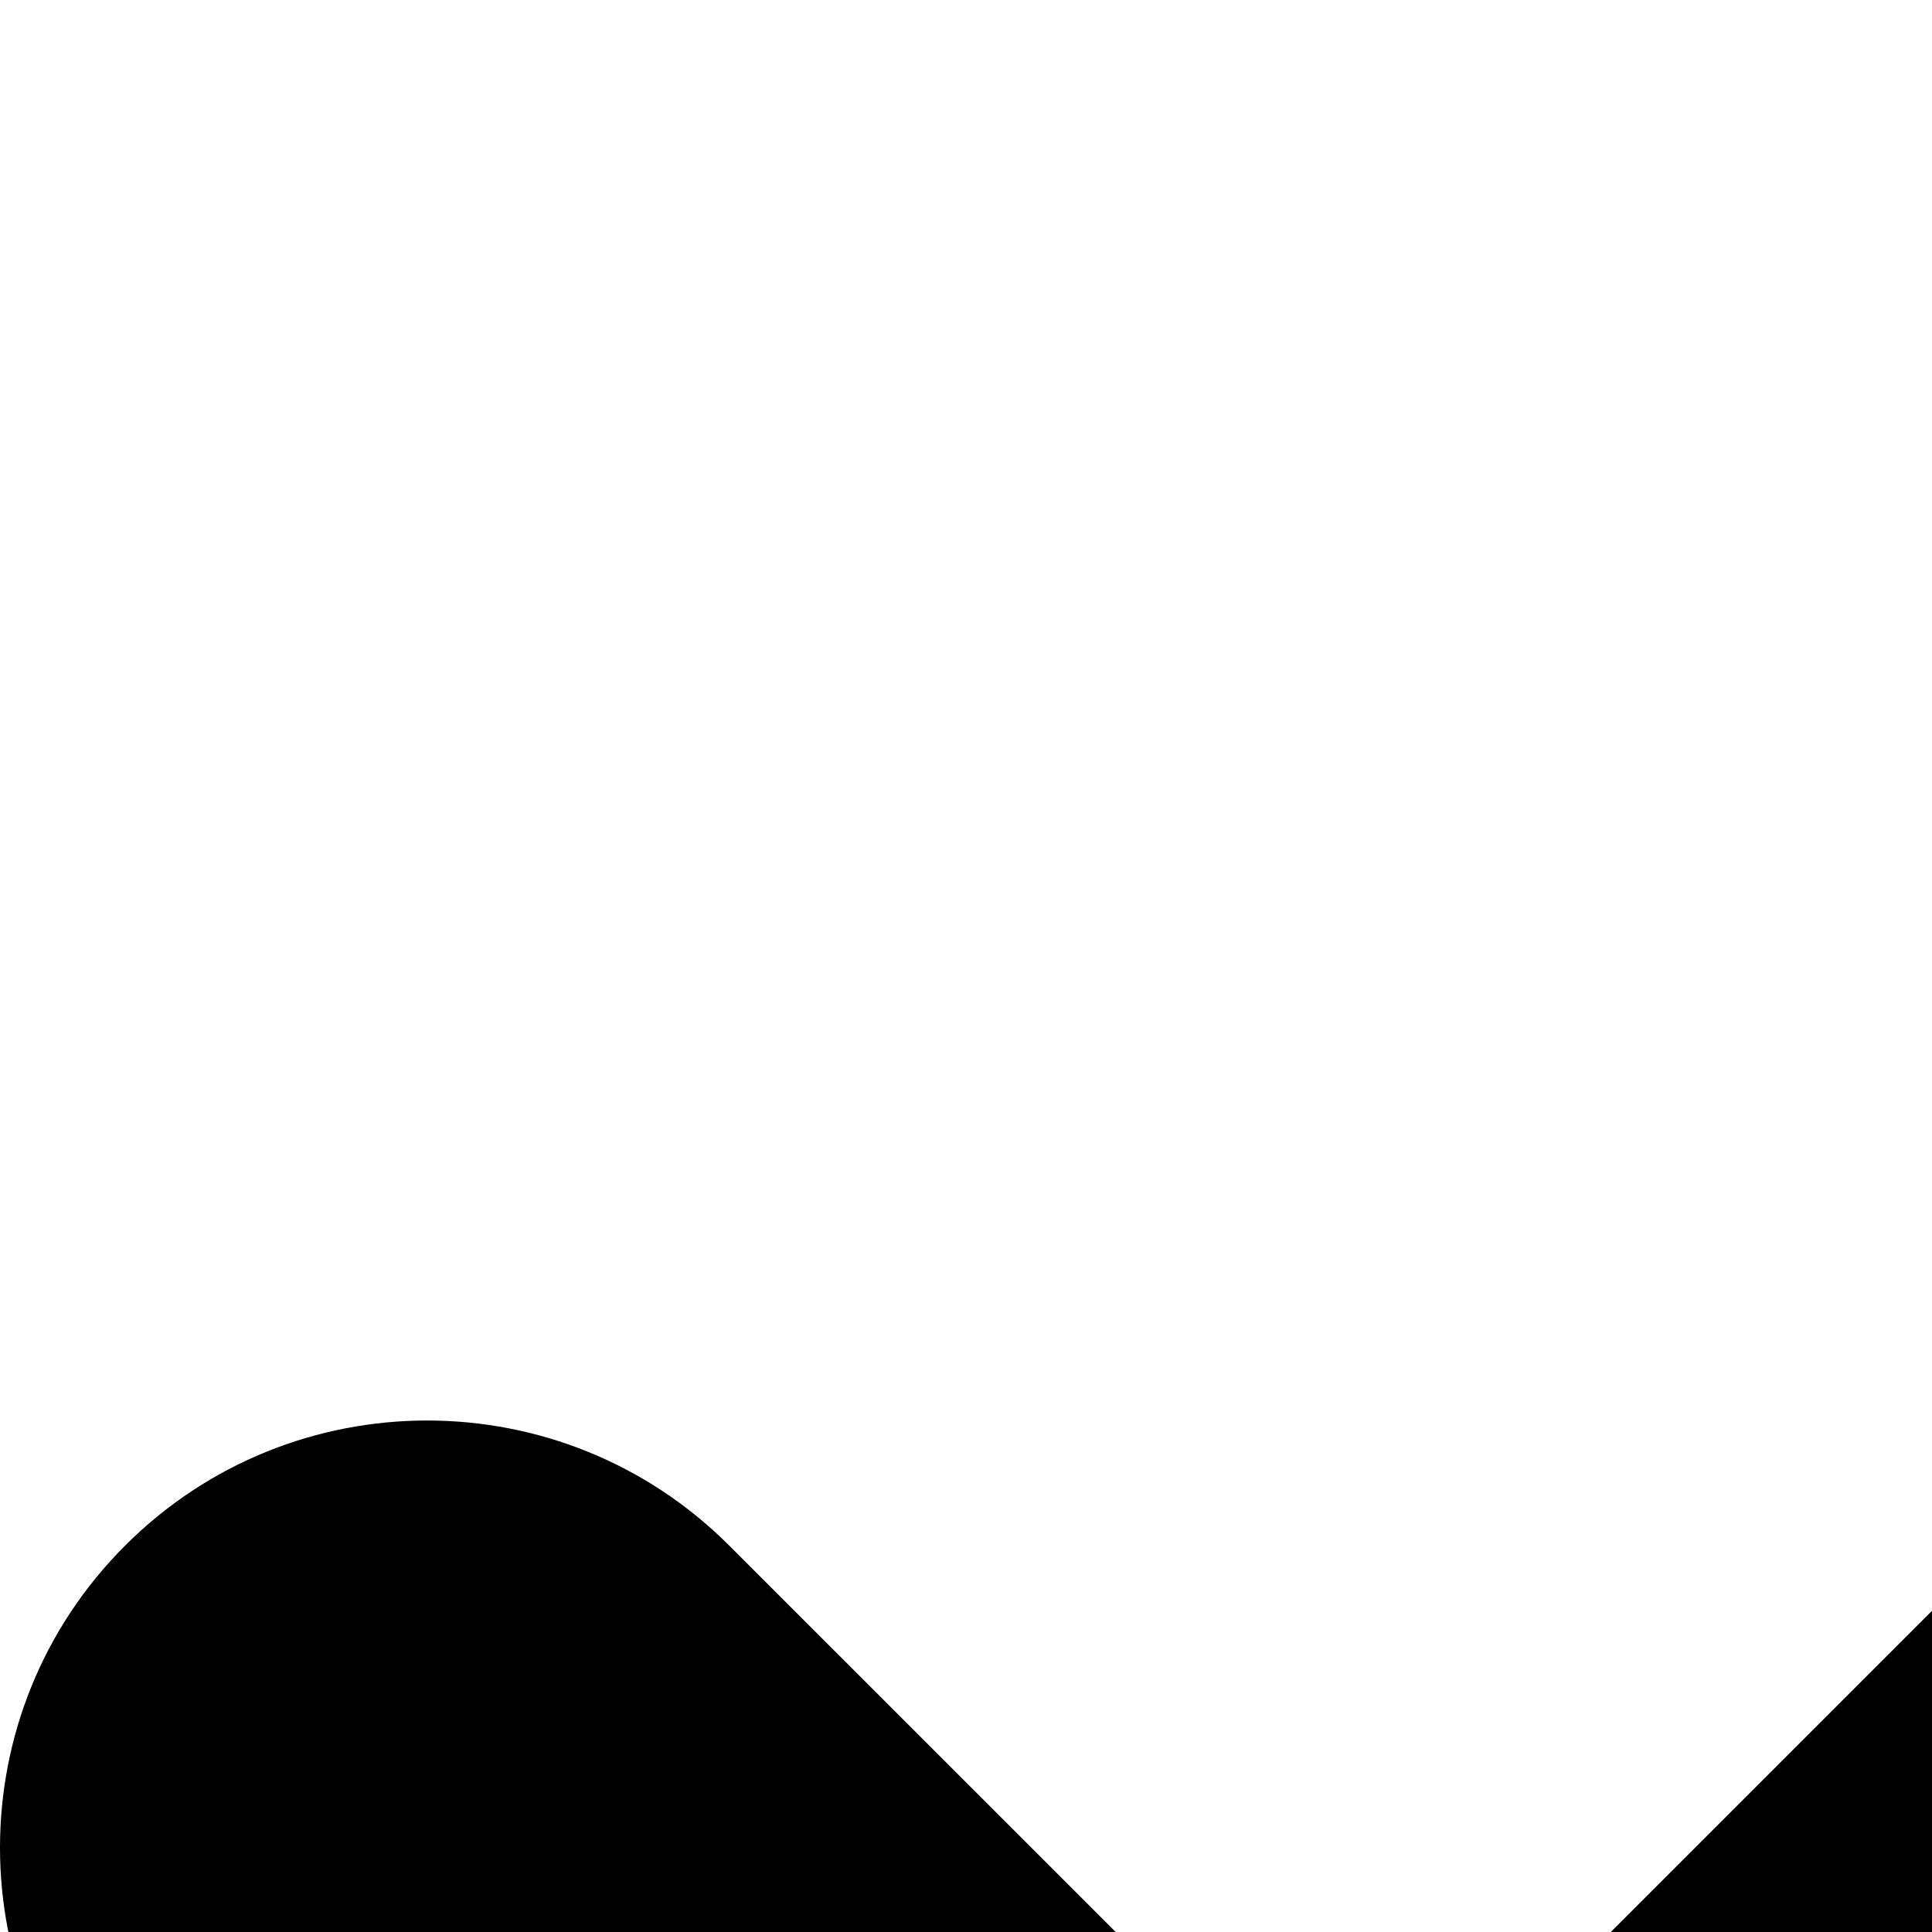
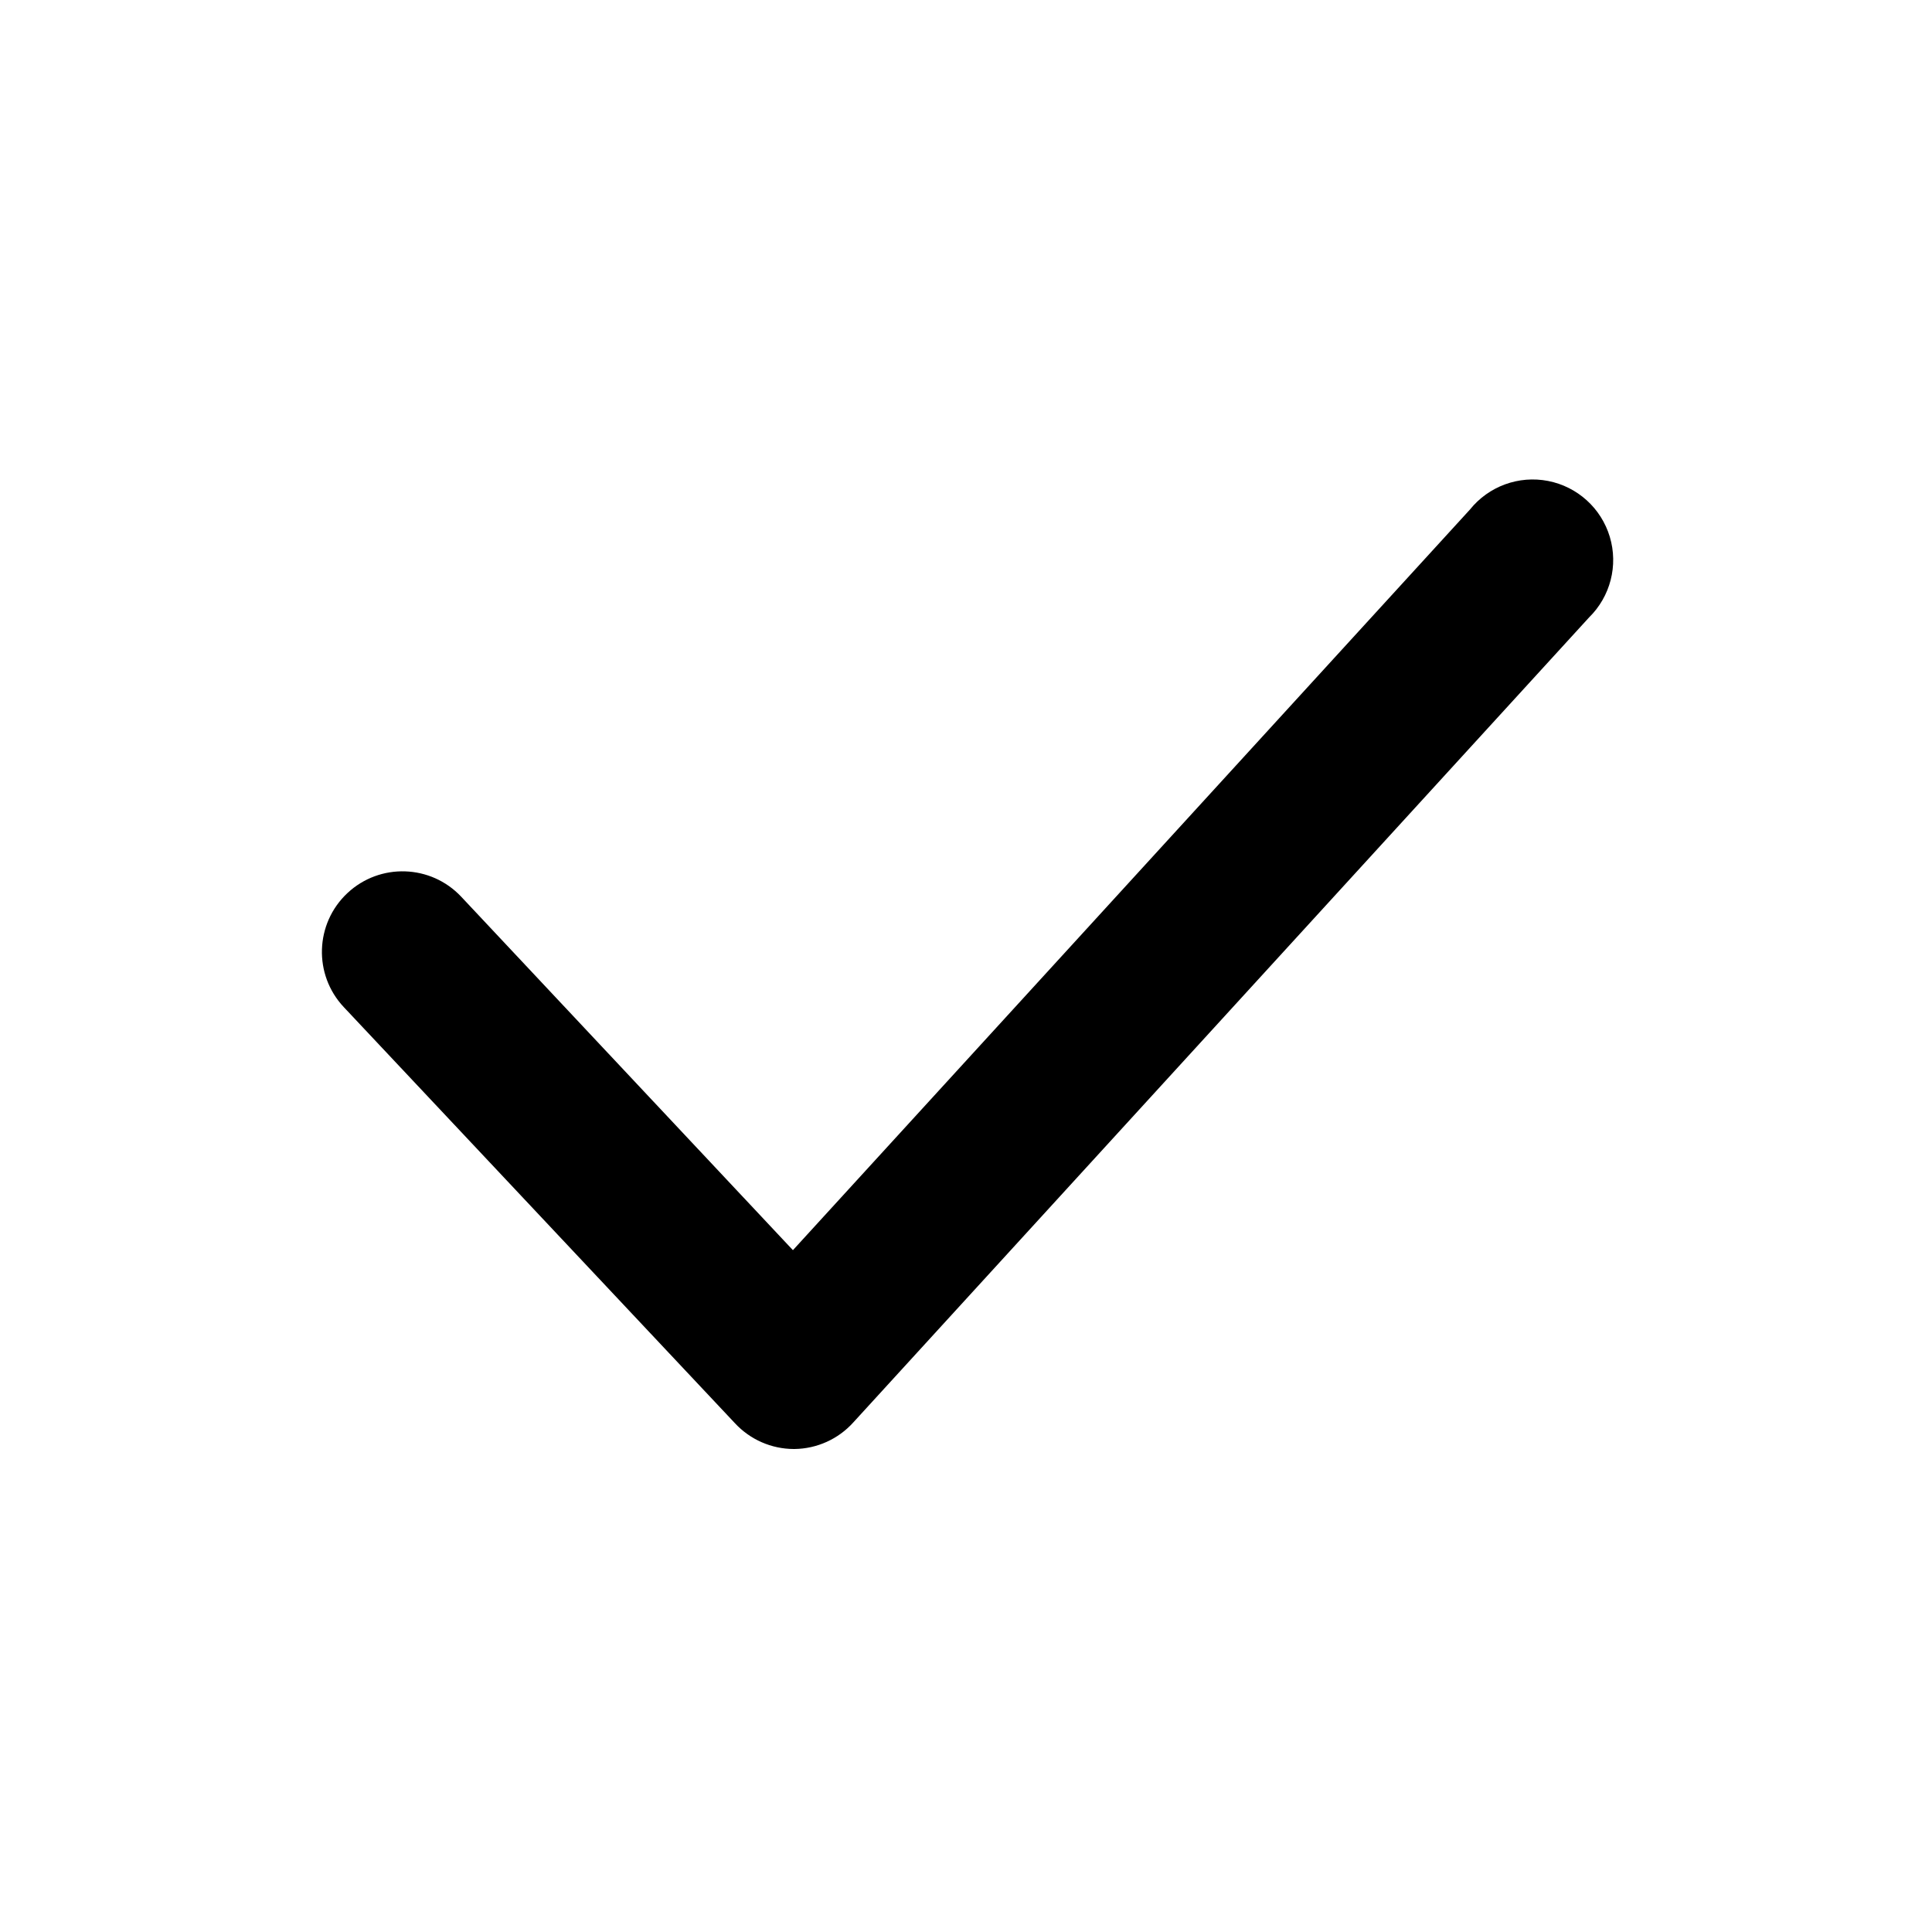
<svg xmlns="http://www.w3.org/2000/svg" id="Checkmark" viewBox="0 0 24 24">
-   <path d="M20.687,38.332c-2.072,2.072-5.434,2.072-7.505,0L1.554,26.704c-2.072-2.071-2.072-5.433,0-7.504  c2.071-2.072,5.433-2.072,7.505,0l6.928,6.927c0.523,0.522,1.372,0.522,1.896,0L36.642,7.368c2.071-2.072,5.433-2.072,7.505,0  c0.995,0.995,1.554,2.345,1.554,3.752c0,1.407-0.559,2.757-1.554,3.752L20.687,38.332z" />
+   <path d="M9.86 18a1 1 0 0 1-.73-.32l-4.86-5.17a1 1 0 1 1 1.46-1.37l4.12 4.39 8.41-9.2a1 1 0 1 1 1.48 1.34l-9.14 10a1 1 0 0 1-.73.33z" />
</svg>
